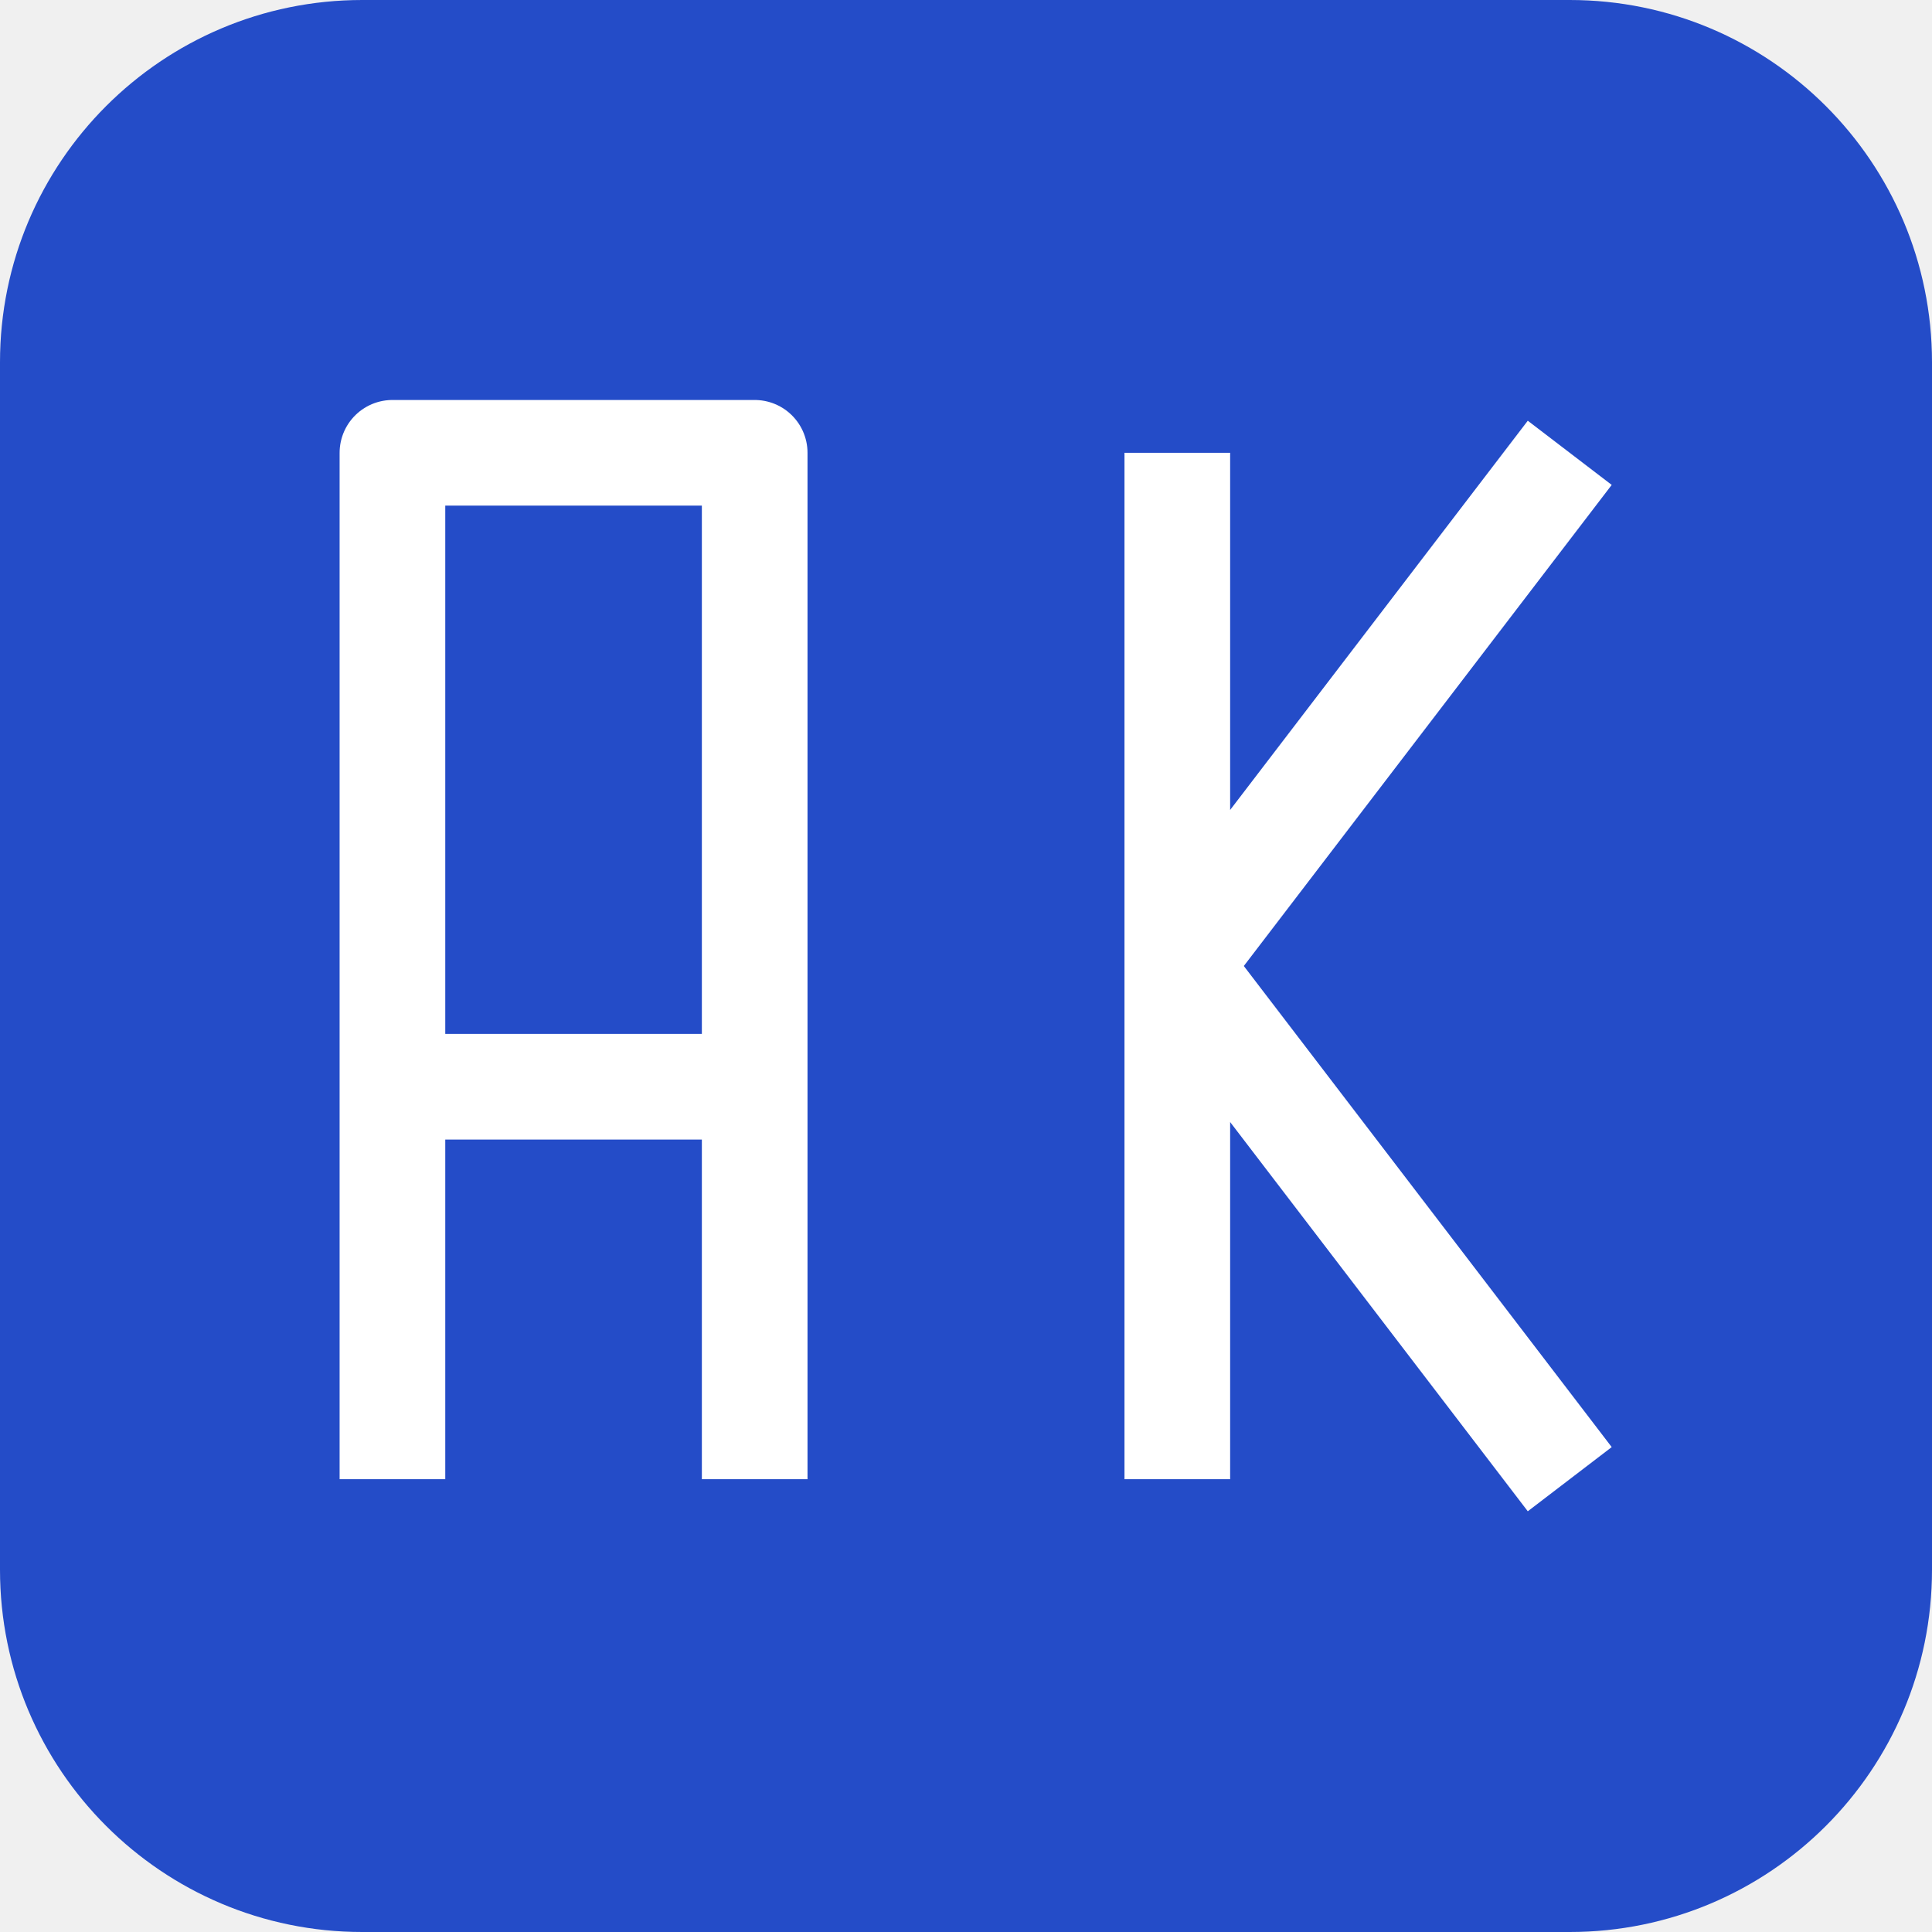
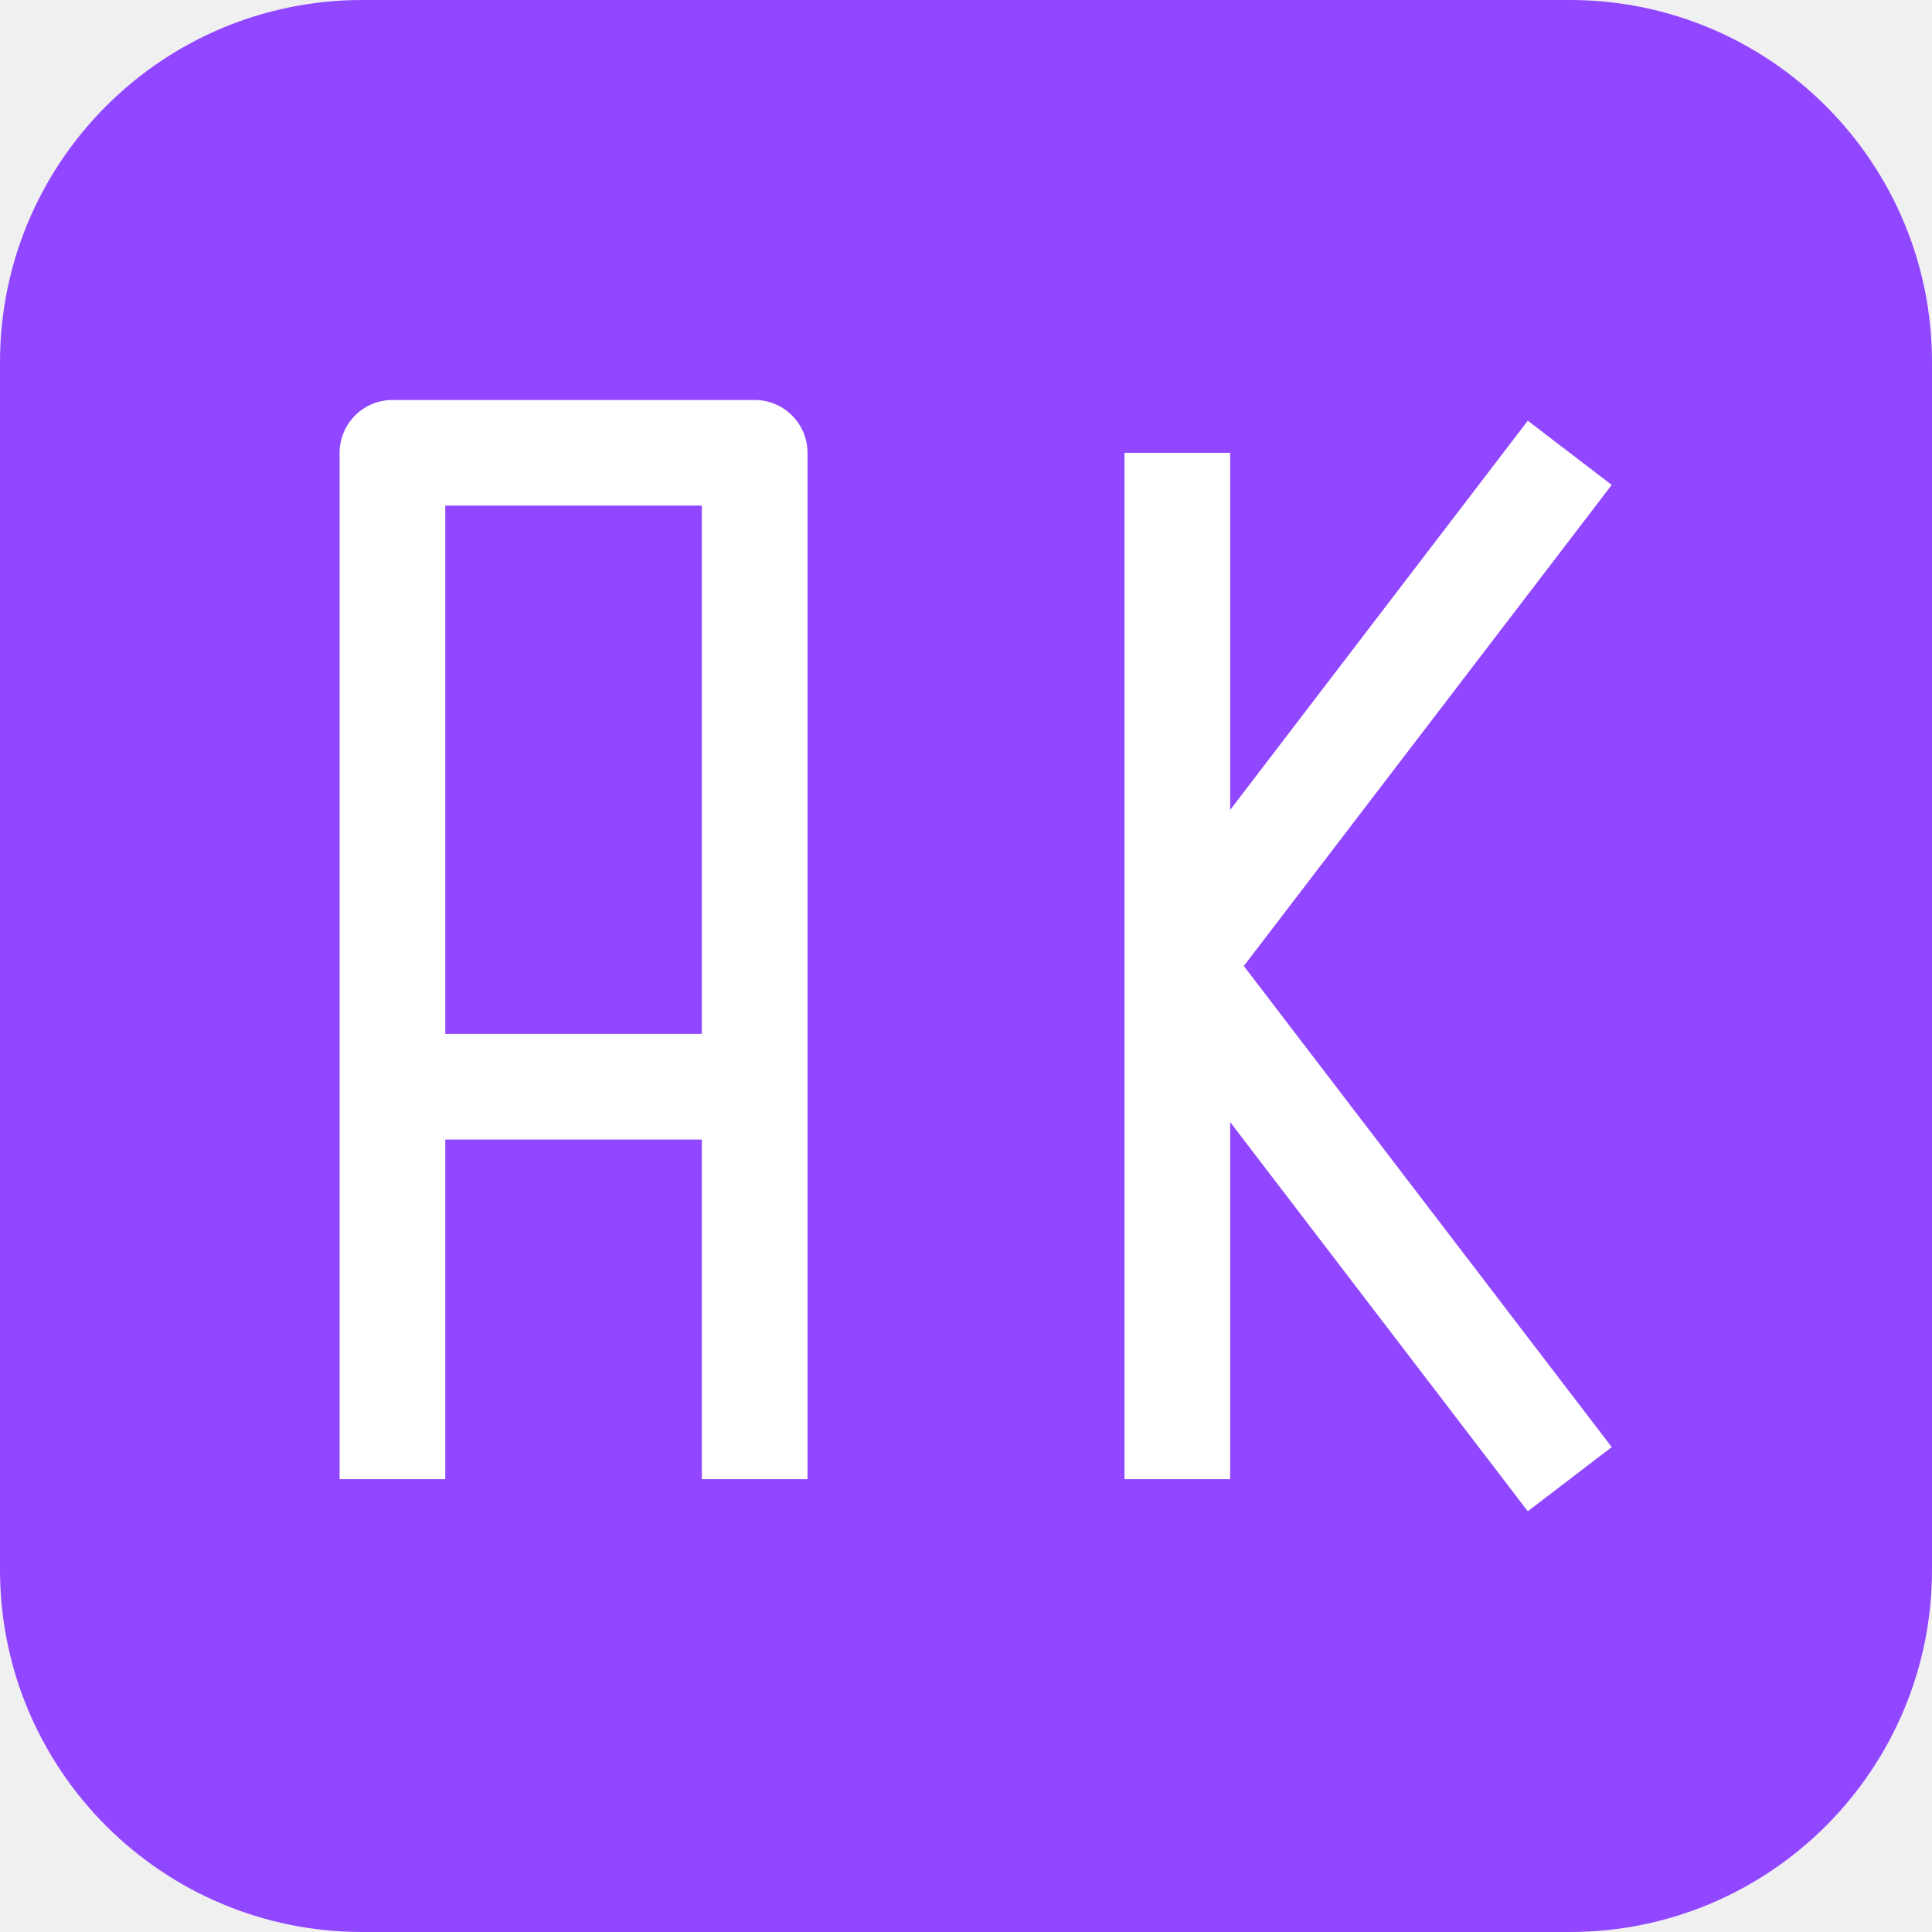
<svg xmlns="http://www.w3.org/2000/svg" width="64" height="64" viewBox="0 0 64 64">
-   <rect width="64" height="64" rx="12" fill="#244cc8" />
+   <rect width="64" height="64" rx="12" fill="#9147ff" />
  <path d="M13 49V15h12v34M13 36h12m14-21v34m13-34L39 32l13 17" fill="none" stroke="#fff" stroke-width="3.5" stroke-linejoin="round" />
</svg>
